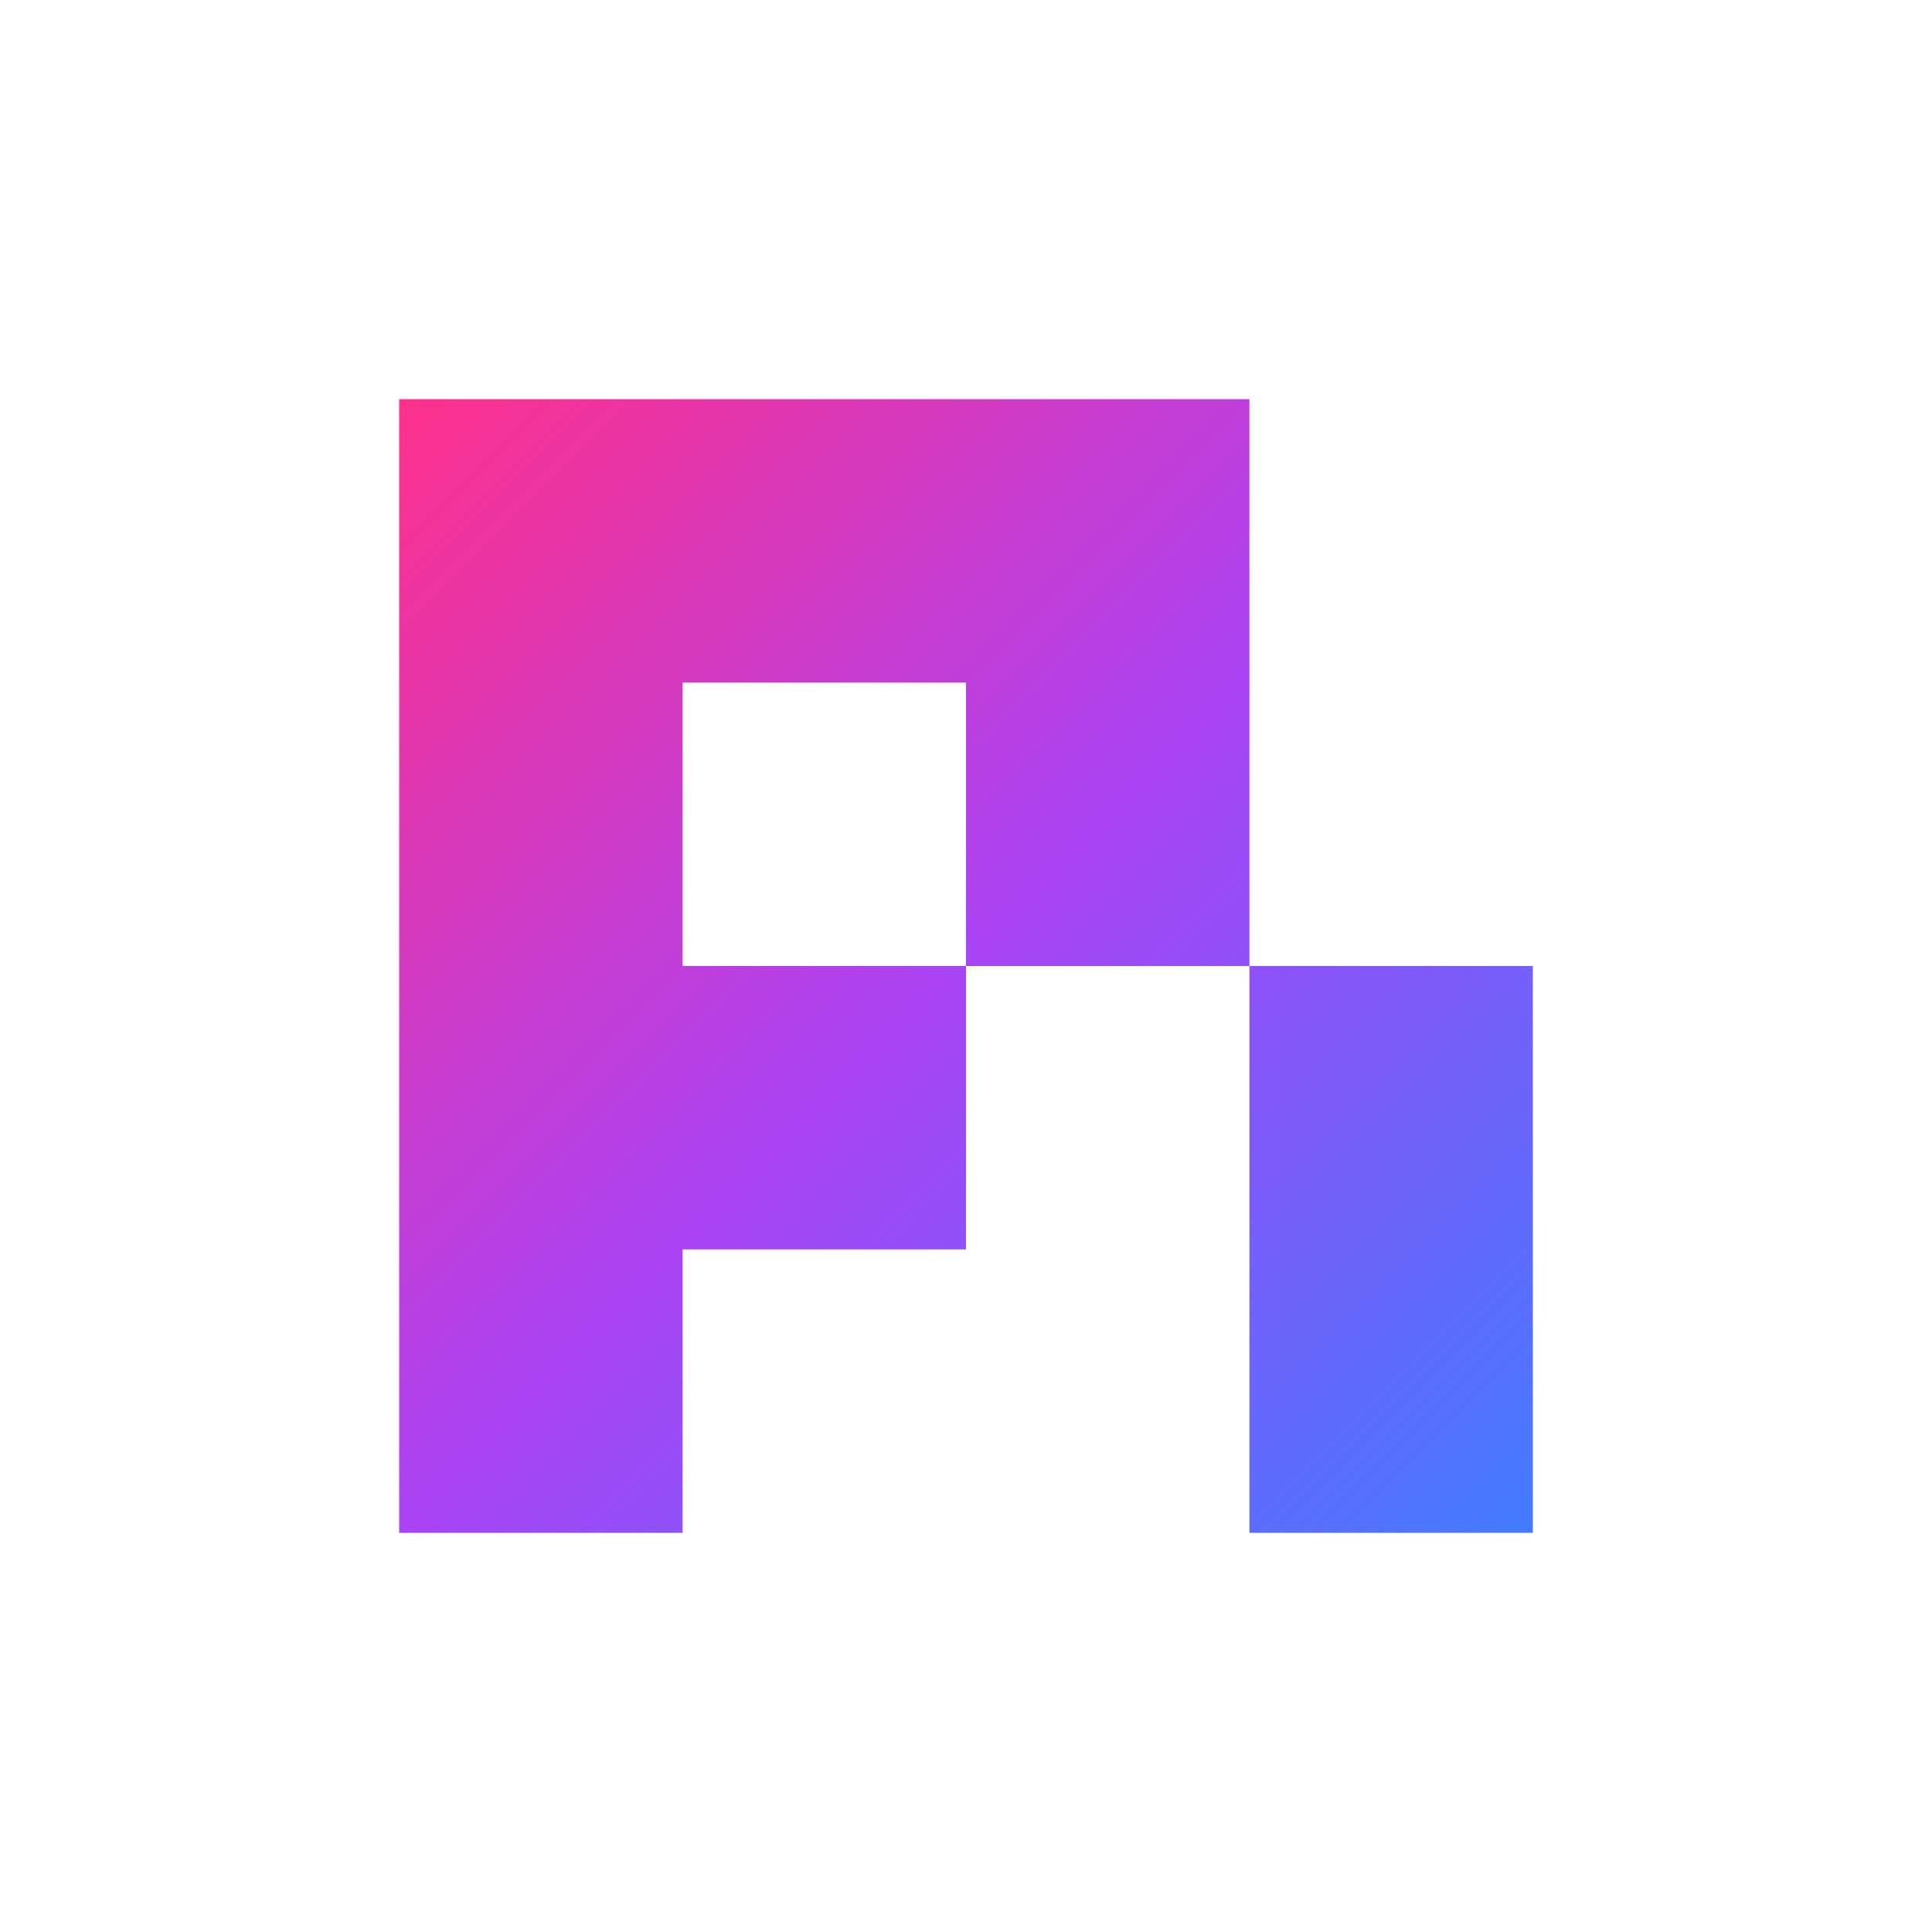
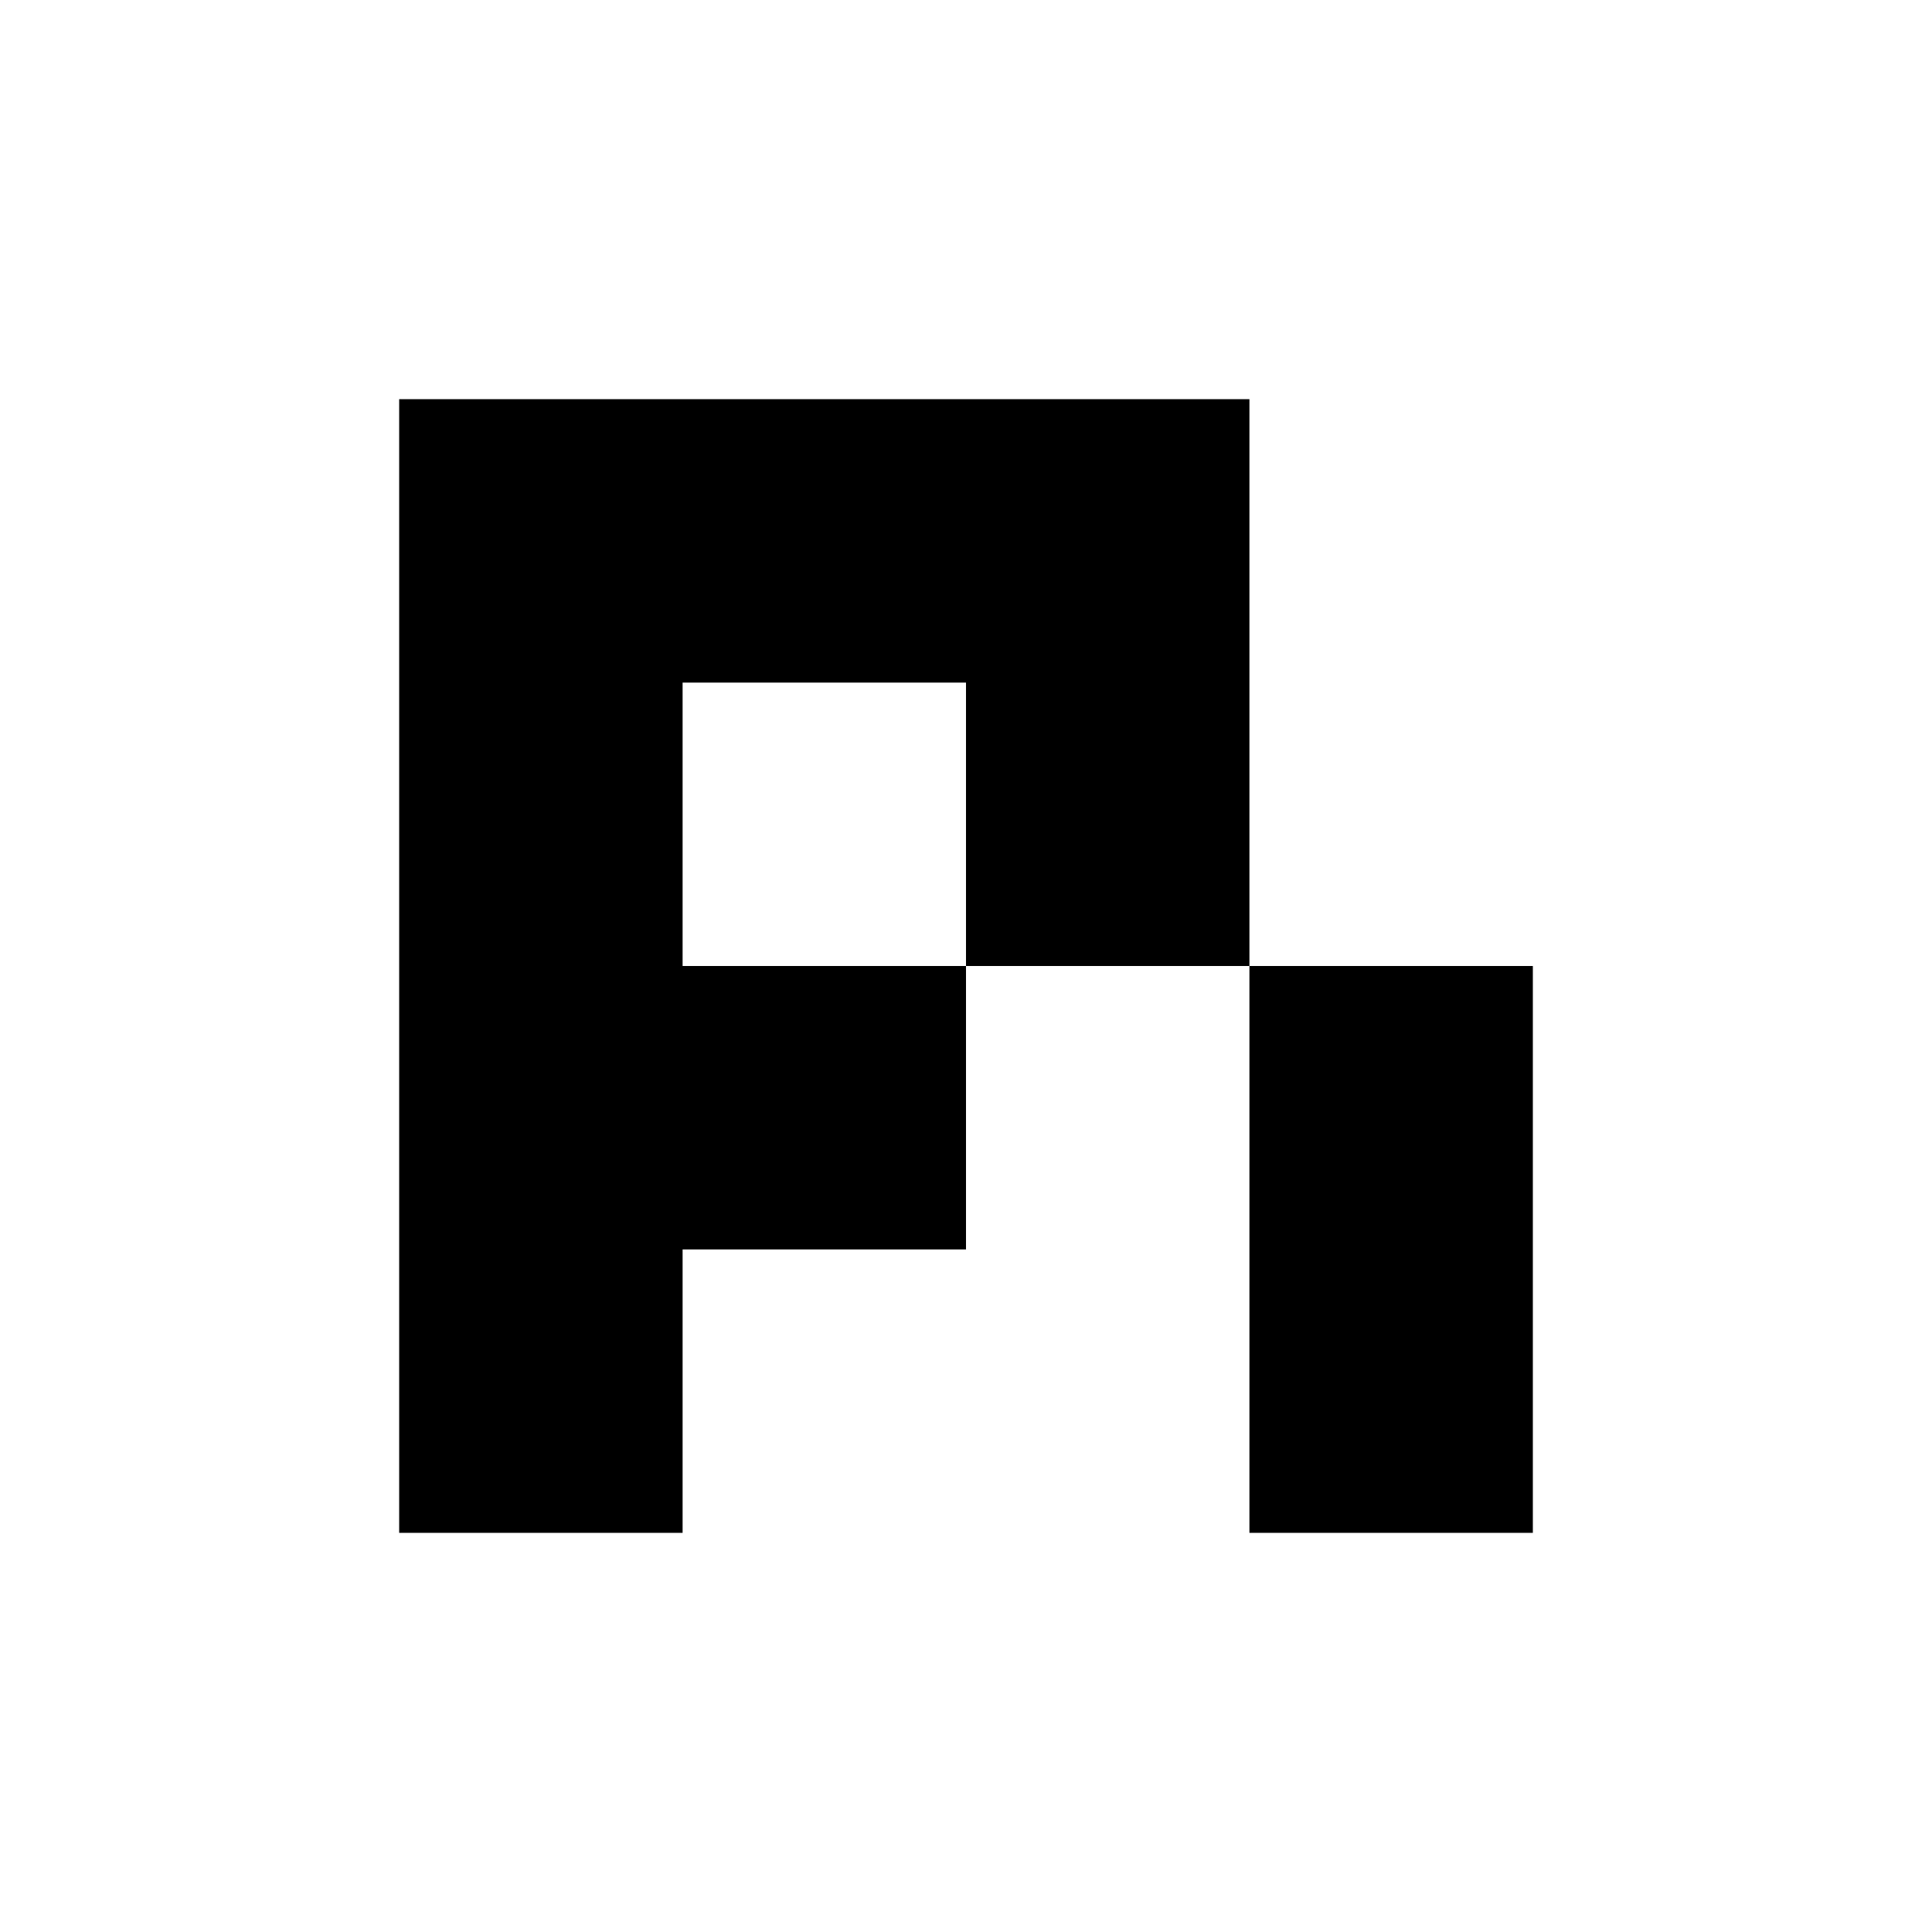
<svg xmlns="http://www.w3.org/2000/svg" viewBox="0 0 800 800">
-   <defs>
-     <linearGradient id="pi-gradient" gradientUnits="userSpaceOnUse" x1="165.29" y1="165.29" x2="634.72" y2="634.72">
-       <stop offset="0" stop-color="#FF318C" />
-       <stop offset="0.5" stop-color="#A943F5" />
-       <stop offset="1" stop-color="#427BFF" />
-     </linearGradient>
-   </defs>
-   <path fill="url(#pi-gradient)" fill-rule="evenodd" d="     M165.29 165.29     H517.36     V400     H400     V517.36     H282.65     V634.72     H165.29     Z     M282.65 282.65     V400     H400     V282.65     Z   " />
-   <path fill="url(#pi-gradient)" d="M517.36 400 H634.72 V634.72 H517.36 Z" />
+   <path fill="currentColor" fill-rule="evenodd" d="     M165.29 165.29     H517.36     V400     H400     V517.36     H282.65     V634.72     H165.29     Z     M282.65 282.65     V400     H400     V282.65     Z   " />
+   <path fill="currentColor" d="M517.36 400 H634.72 V634.72 H517.36 Z" />
</svg>
